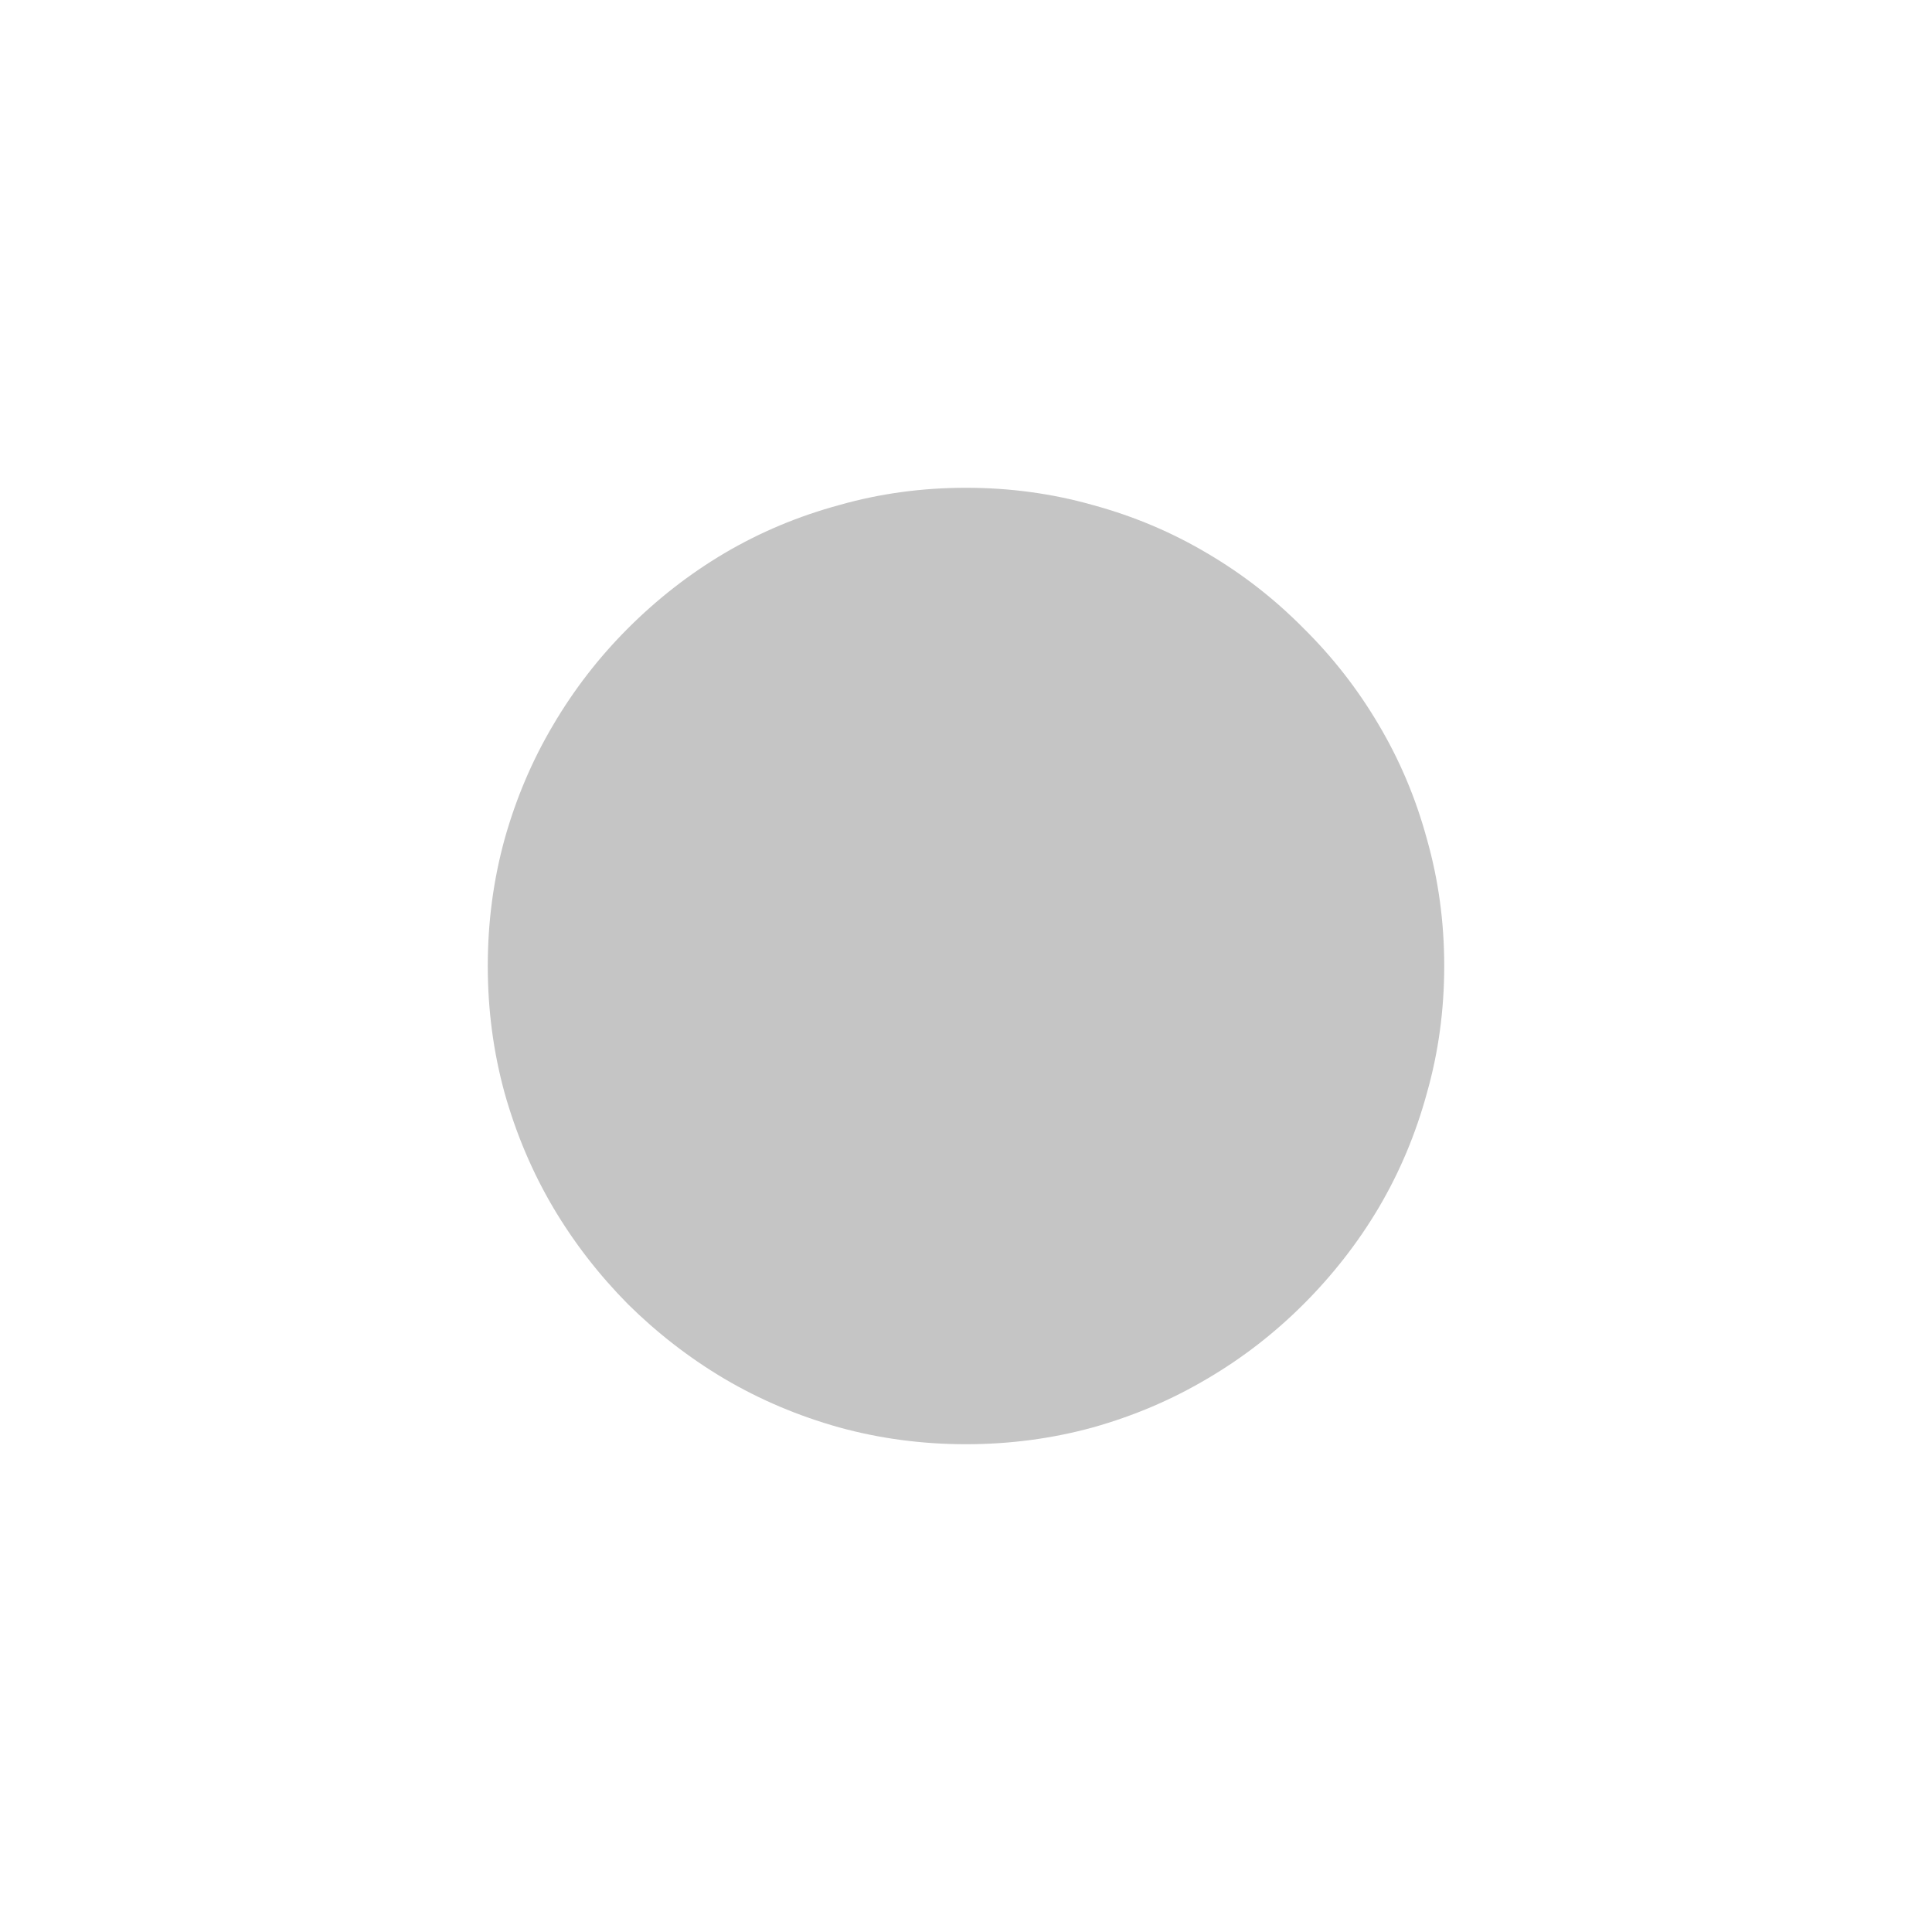
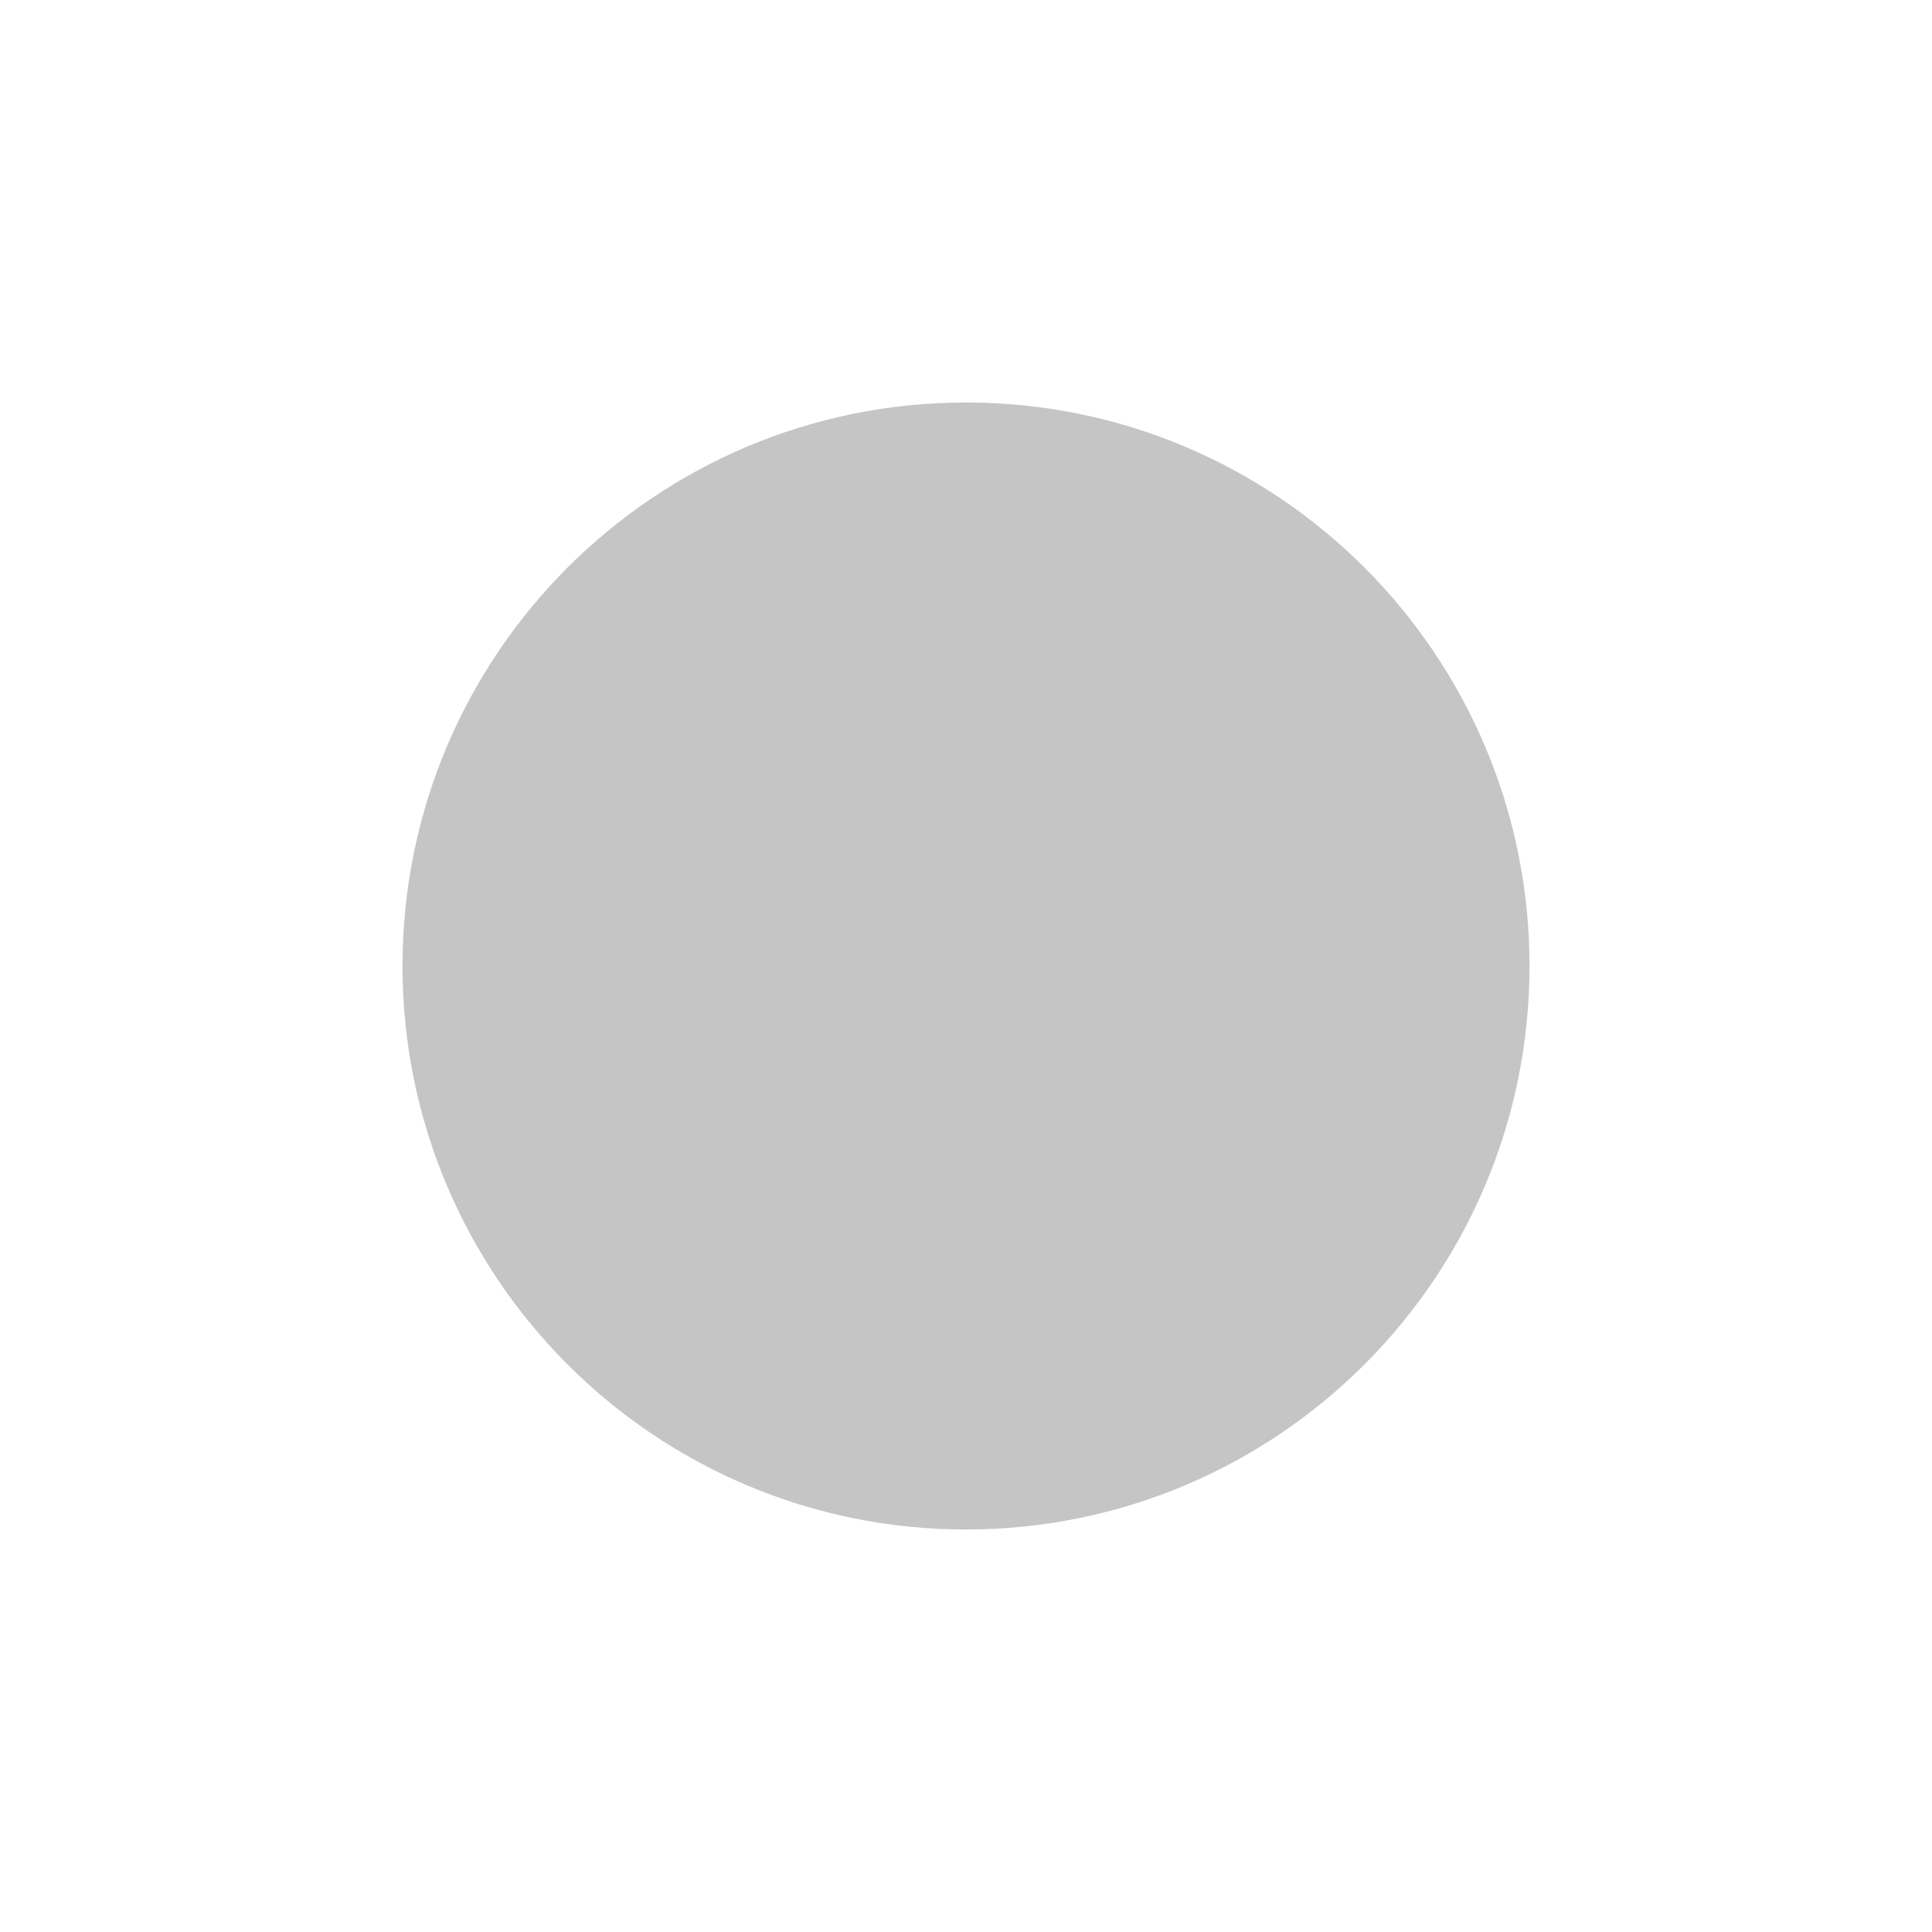
- <svg xmlns="http://www.w3.org/2000/svg" width="100%" height="100%" viewBox="0 0 16 16" version="1.1" xml:space="preserve" style="fill-rule:evenodd;clip-rule:evenodd;stroke-linejoin:round;stroke-miterlimit:2;">
-   <g transform="matrix(0.990115,0,0,0.990115,0.0790779,0.0790779)">
-     <path d="M8,4C8.367,4 8.721,4.048 9.063,4.145C9.404,4.238 9.721,4.372 10.016,4.547C10.313,4.721 10.582,4.931 10.824,5.176C11.069,5.418 11.279,5.688 11.453,5.984C11.628,6.279 11.762,6.596 11.855,6.938C11.952,7.279 12,7.633 12,8C12,8.367 11.952,8.721 11.855,9.063C11.762,9.404 11.628,9.723 11.453,10.02C11.279,10.314 11.069,10.583 10.824,10.828C10.582,11.07 10.313,11.279 10.016,11.453C9.721,11.628 9.404,11.763 9.063,11.859C8.721,11.953 8.367,12 8,12C7.633,12 7.279,11.953 6.938,11.859C6.596,11.763 6.277,11.628 5.98,11.453C5.686,11.279 5.417,11.07 5.172,10.828C4.93,10.583 4.721,10.314 4.547,10.02C4.372,9.723 4.237,9.404 4.141,9.063C4.047,8.721 4,8.367 4,8C4,7.633 4.047,7.279 4.141,6.938C4.237,6.596 4.372,6.279 4.547,5.984C4.721,5.688 4.93,5.418 5.172,5.176C5.417,4.931 5.686,4.721 5.98,4.547C6.277,4.372 6.596,4.238 6.938,4.145C7.279,4.048 7.633,4 8,4Z" style="fill:rgb(197,197,197);fill-rule:nonzero;" />
-   </g>
+ <svg xmlns="http://www.w3.org/2000/svg" width="24" height="24" viewBox="0 0 24 24" fill="#C5C5C5" stroke="#C5C5C5" stroke-width="2" stroke-linecap="round" stroke-linejoin="round">
+   <circle cx="12" cy="12" r="6" />
</svg>
